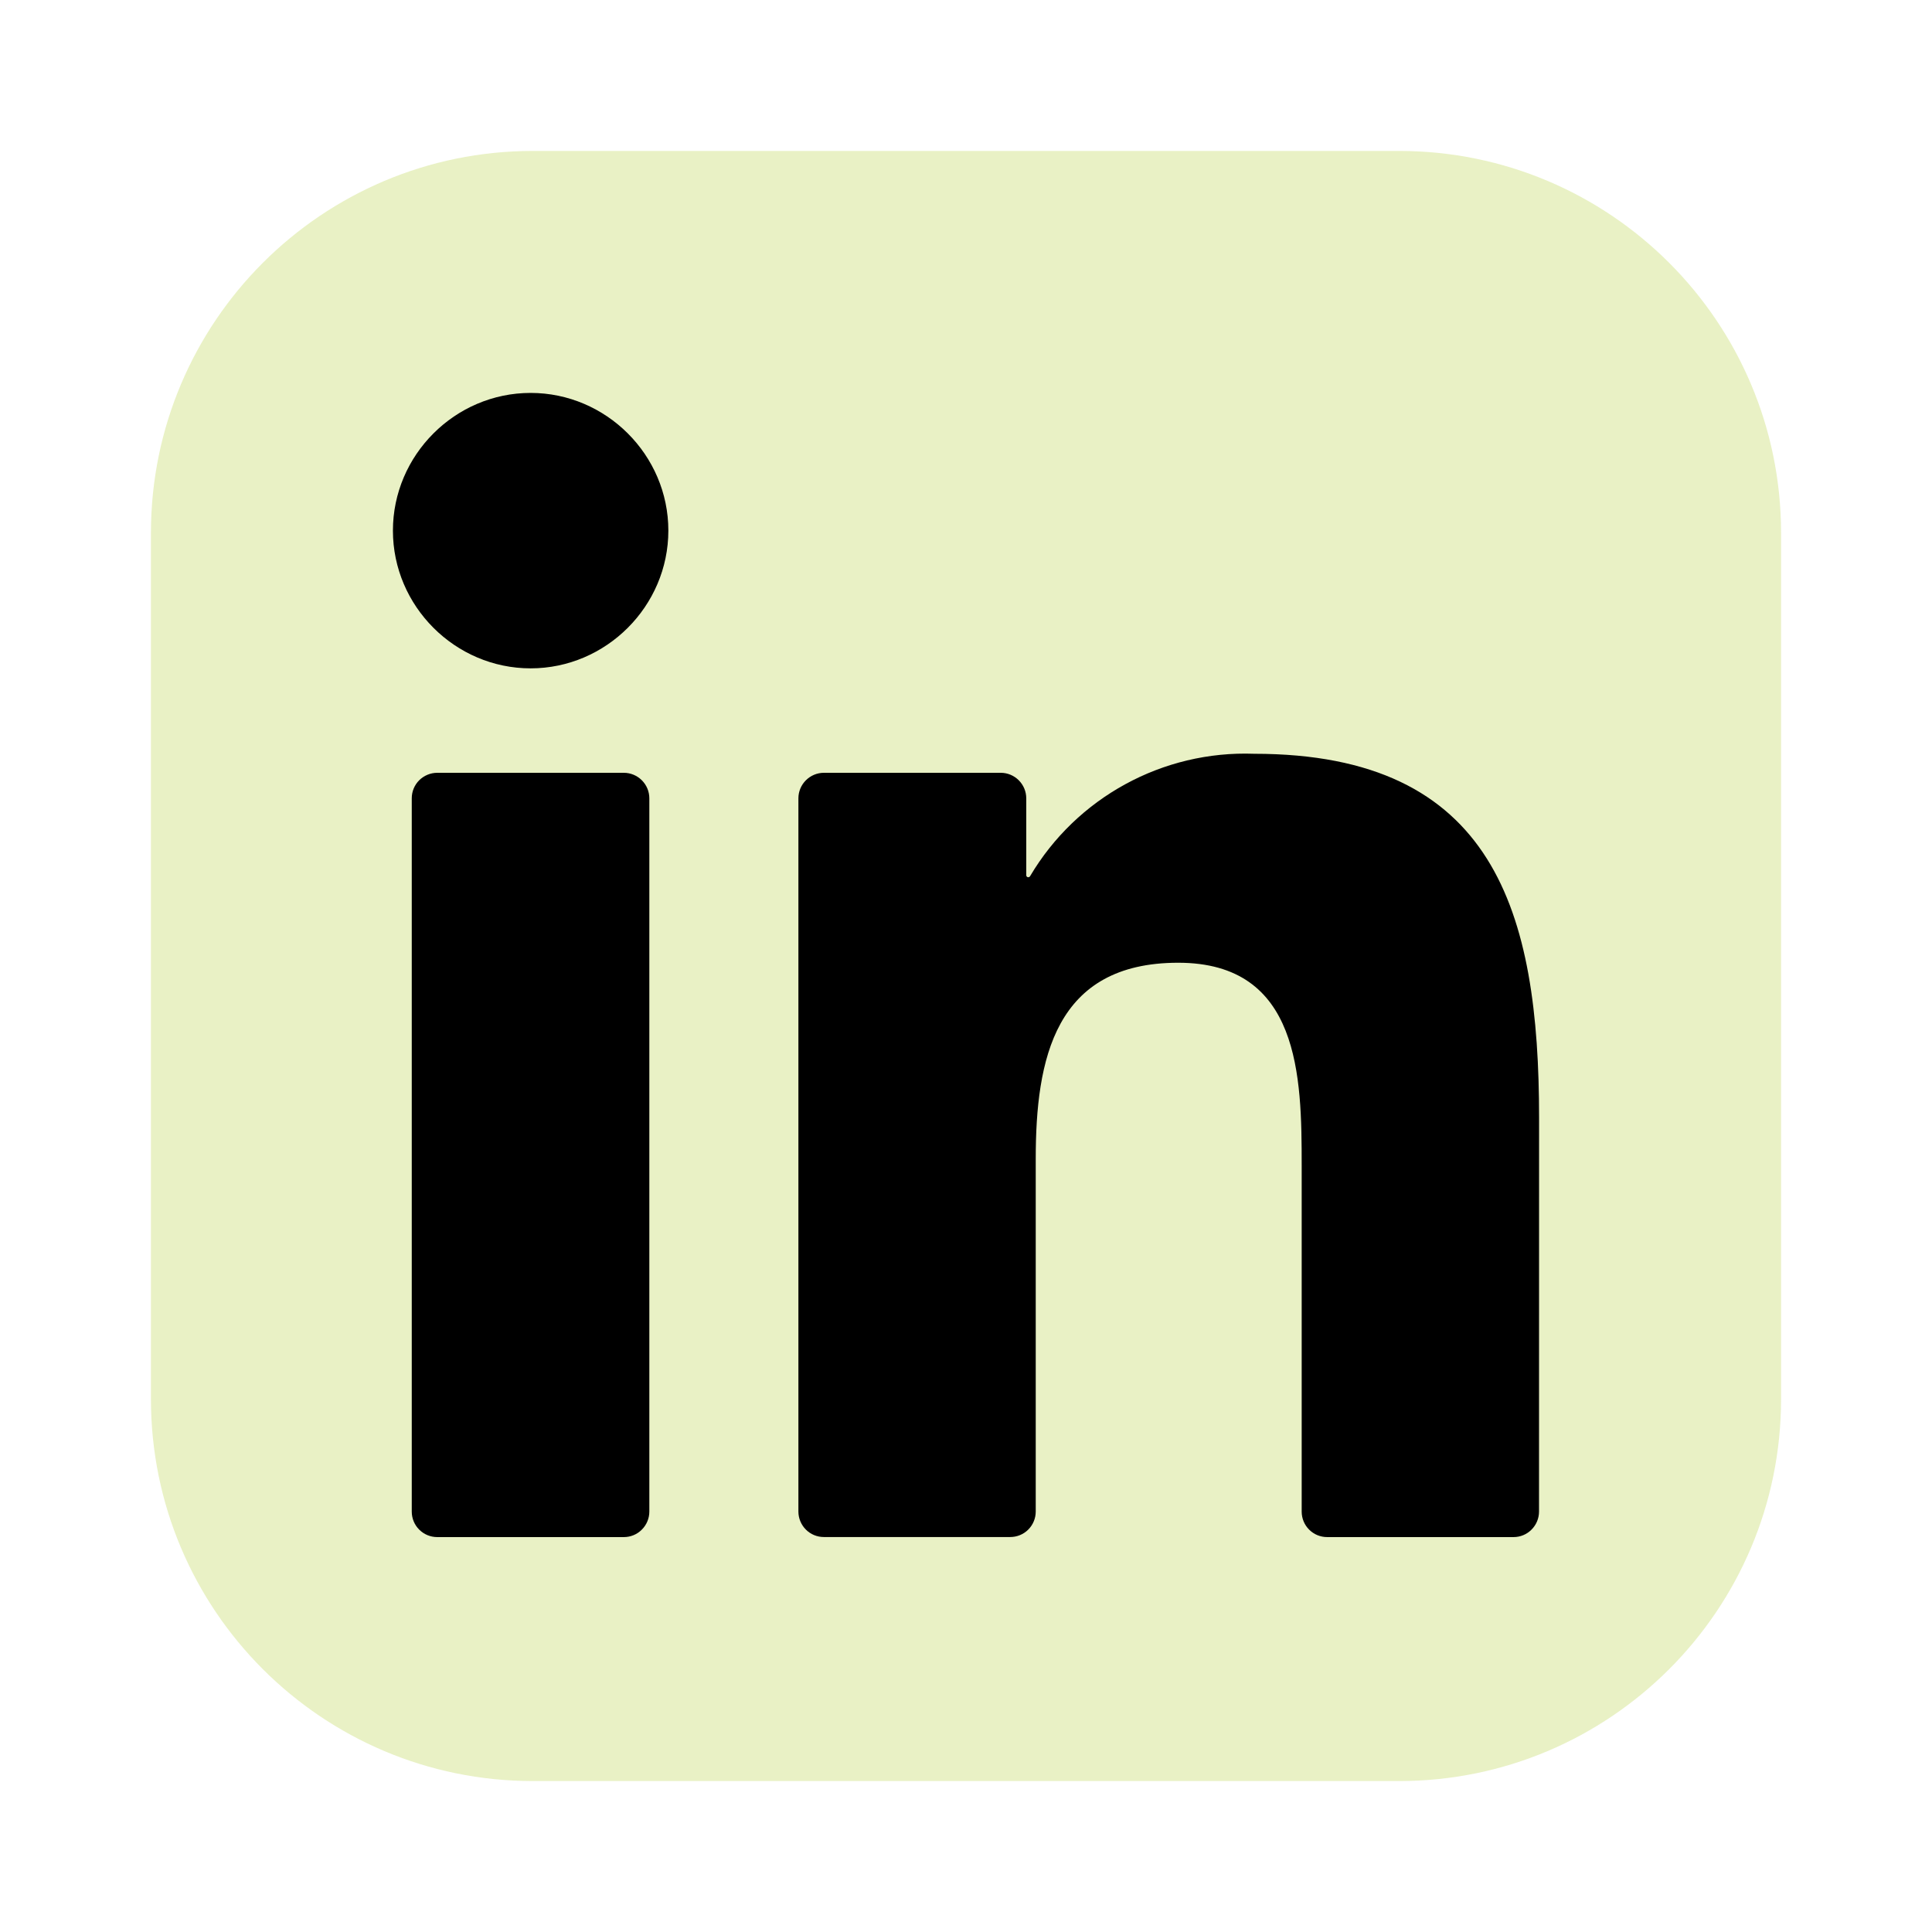
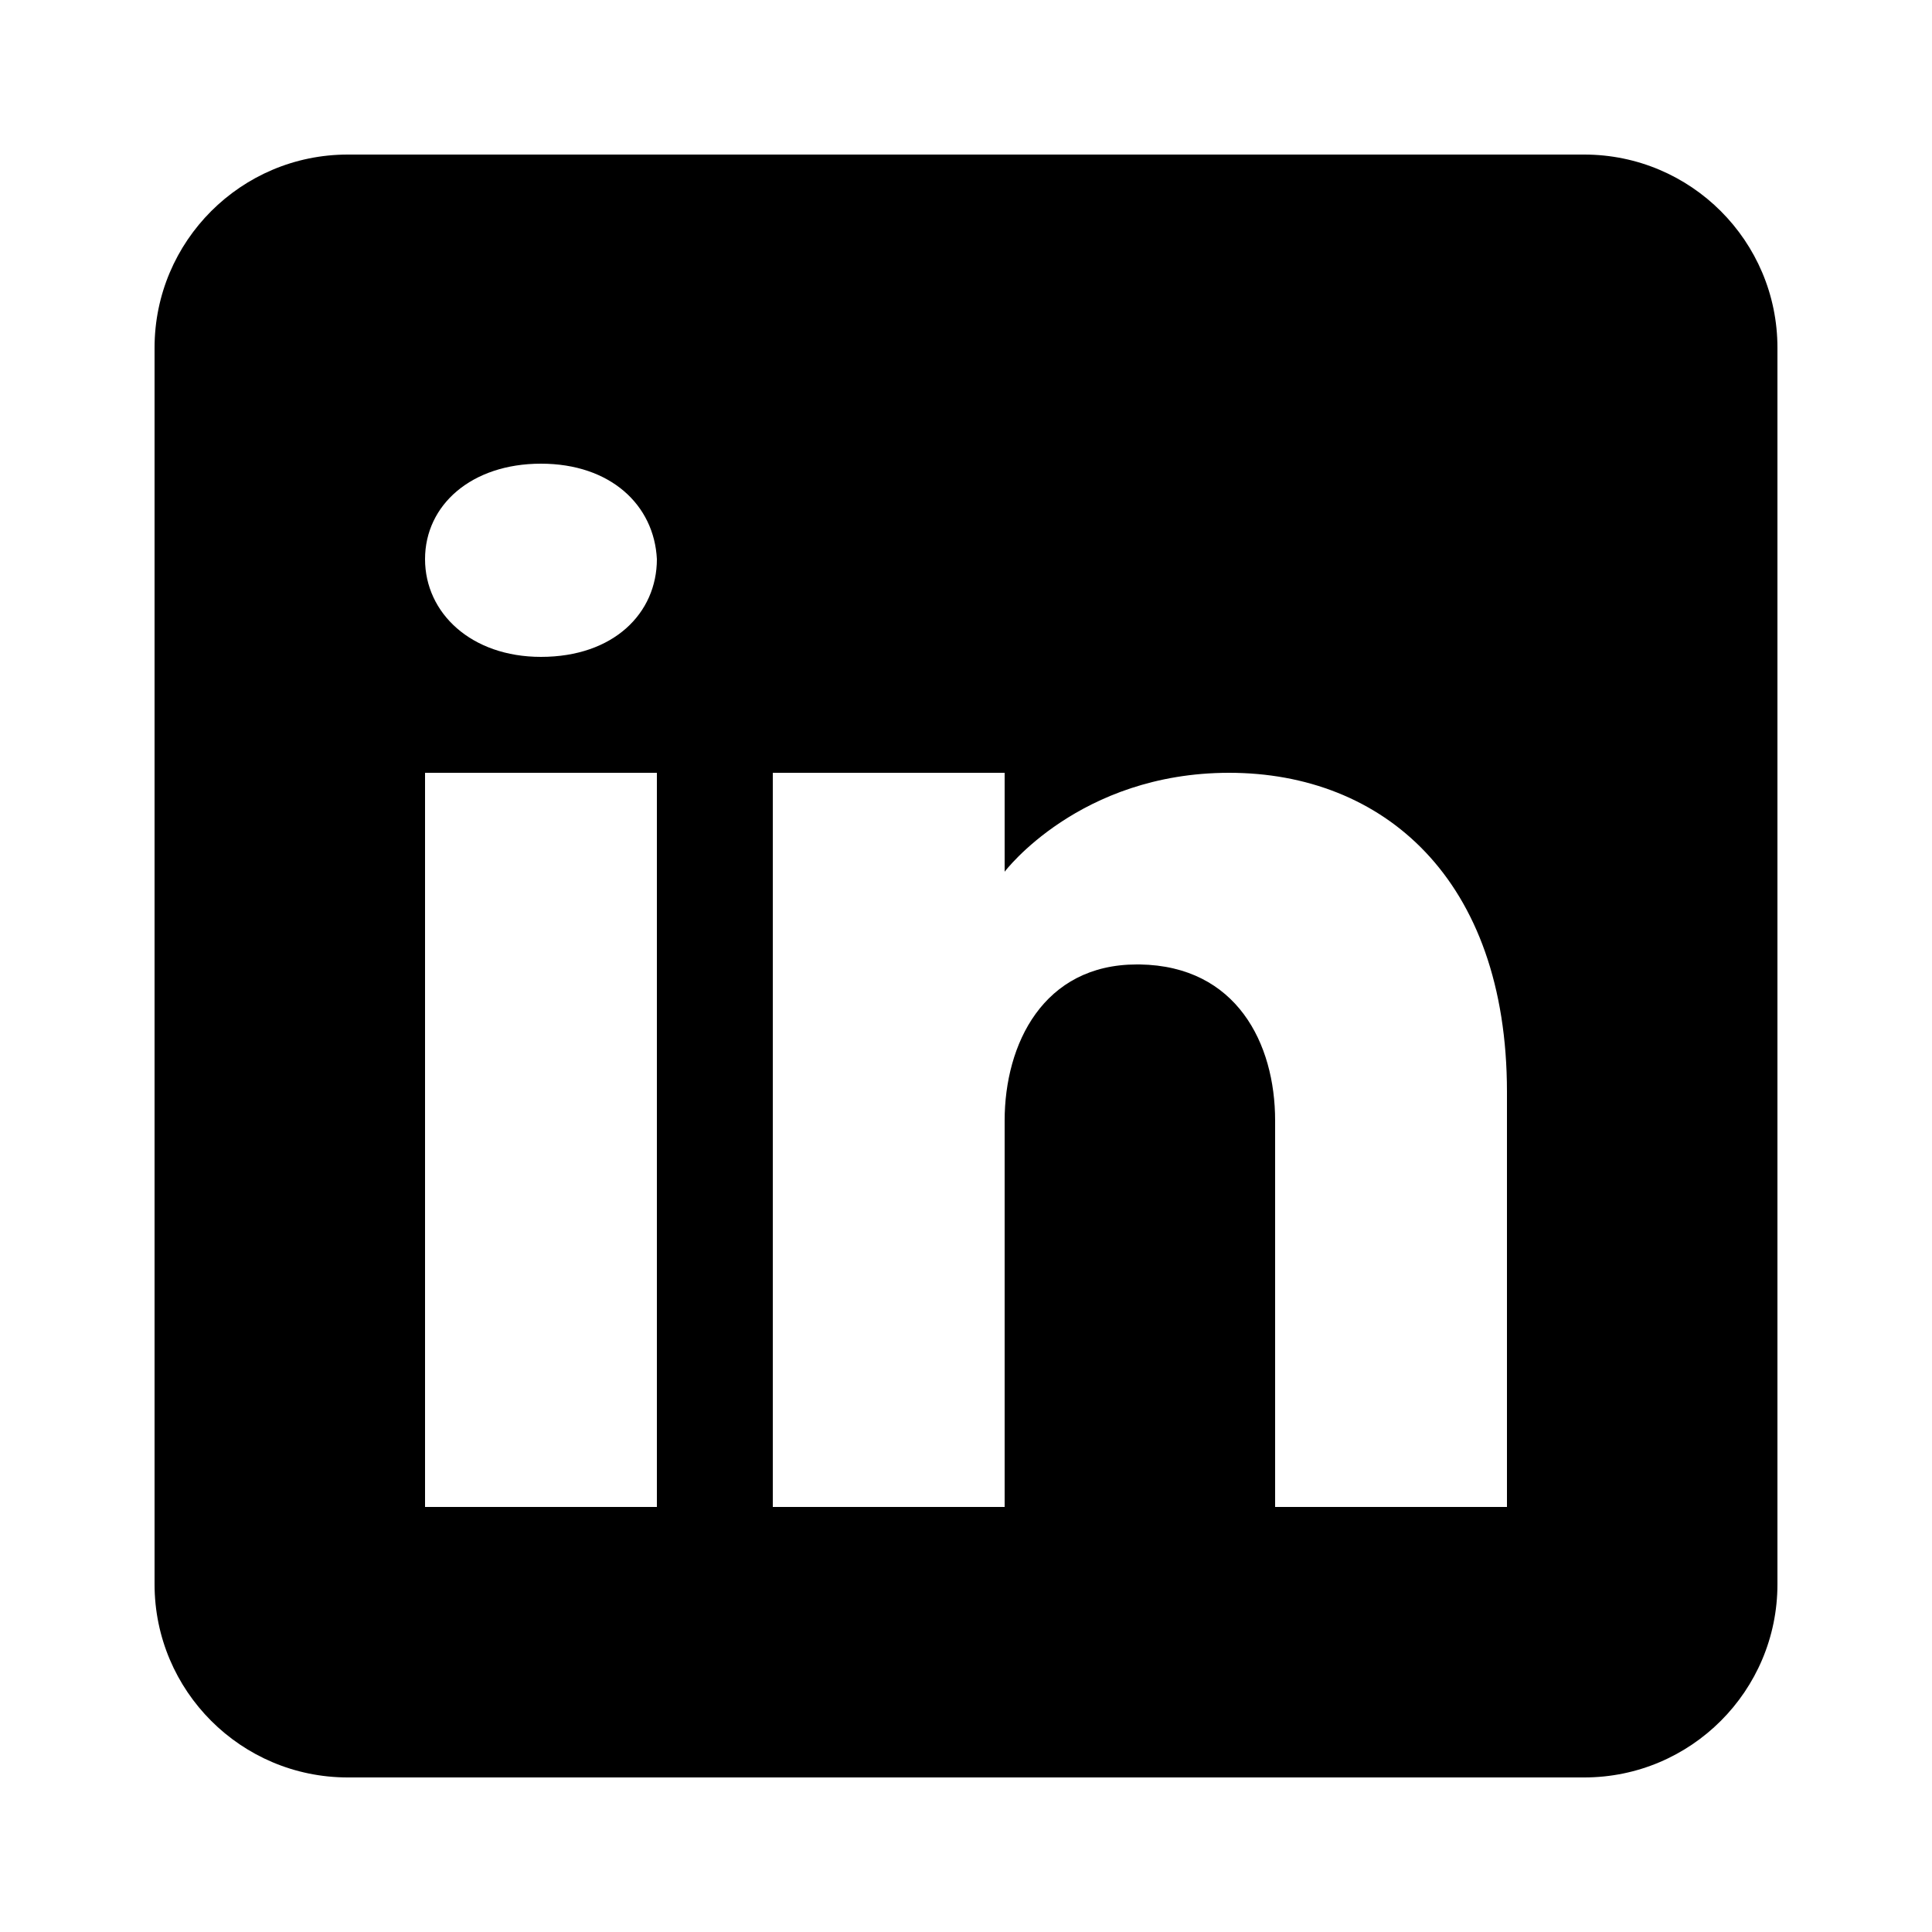
- <svg xmlns="http://www.w3.org/2000/svg" width="32" height="32" viewBox="0 0 32 32" fill="none">
-   <path opacity="0.4" d="M23.172 2.5H8.828C5.333 2.5 2.5 5.333 2.5 8.828V23.172C2.5 26.667 5.333 29.5 8.828 29.5H23.172C26.667 29.5 29.5 26.667 29.5 23.172V8.828C29.5 5.333 26.667 2.5 23.172 2.5Z" fill="#C7DC6D" />
-   <path d="M21.982 25.459H25.069C25.181 25.459 25.288 25.415 25.367 25.335C25.446 25.256 25.491 25.149 25.491 25.037L25.492 18.515C25.492 15.106 24.758 12.485 20.774 12.485C19.259 12.429 17.831 13.21 17.061 14.513C17.057 14.52 17.051 14.525 17.044 14.527C17.037 14.53 17.03 14.531 17.023 14.529C17.016 14.527 17.009 14.523 17.005 14.517C17 14.511 16.998 14.504 16.998 14.496V13.222C16.998 13.11 16.953 13.003 16.874 12.924C16.795 12.845 16.688 12.8 16.576 12.8H13.646C13.534 12.8 13.427 12.845 13.348 12.924C13.269 13.003 13.224 13.11 13.224 13.222V25.037C13.224 25.148 13.269 25.256 13.348 25.335C13.427 25.414 13.534 25.458 13.646 25.458H16.733C16.845 25.458 16.952 25.414 17.031 25.335C17.11 25.256 17.155 25.148 17.155 25.037V19.196C17.155 17.545 17.468 15.946 19.515 15.946C21.534 15.946 21.56 17.835 21.56 19.303V25.037C21.56 25.149 21.604 25.256 21.683 25.335C21.762 25.415 21.87 25.459 21.982 25.459ZM6.508 8.789C6.508 10.04 7.538 11.07 8.789 11.07C10.04 11.07 11.07 10.039 11.07 8.788C11.07 7.537 10.04 6.508 8.789 6.508C7.537 6.508 6.508 7.537 6.508 8.789ZM7.242 25.459H10.333C10.445 25.459 10.552 25.415 10.631 25.335C10.71 25.256 10.755 25.149 10.755 25.037V13.222C10.755 13.11 10.71 13.003 10.631 12.924C10.552 12.845 10.445 12.8 10.333 12.8H7.242C7.13 12.8 7.023 12.845 6.943 12.924C6.864 13.003 6.82 13.11 6.82 13.222V25.037C6.82 25.149 6.864 25.256 6.943 25.335C7.023 25.415 7.13 25.459 7.242 25.459Z" fill="black" />
+ <svg xmlns="http://www.w3.org/2000/svg" x="0px" y="0px" width="30" height="30" viewBox="0 0 50 50">
+   <path d="M41,4H9C6.24,4,4,6.24,4,9v32c0,2.76,2.24,5,5,5h32c2.76,0,5-2.24,5-5V9C46,6.24,43.76,4,41,4z M17,20v19h-6V20H17z M11,14.47c0-1.4,1.2-2.47,3-2.47s2.93,1.07,3,2.47c0,1.4-1.12,2.53-3,2.53C12.2,17,11,15.87,11,14.47z M39,39h-6c0,0,0-9.26,0-10 c0-2-1-4-3.5-4.04h-0.08C27,24.96,26,27.02,26,29c0,0.91,0,10,0,10h-6V20h6v2.56c0,0,1.93-2.56,5.81-2.56 c3.97,0,7.19,2.73,7.19,8.26V39z" />
</svg>
